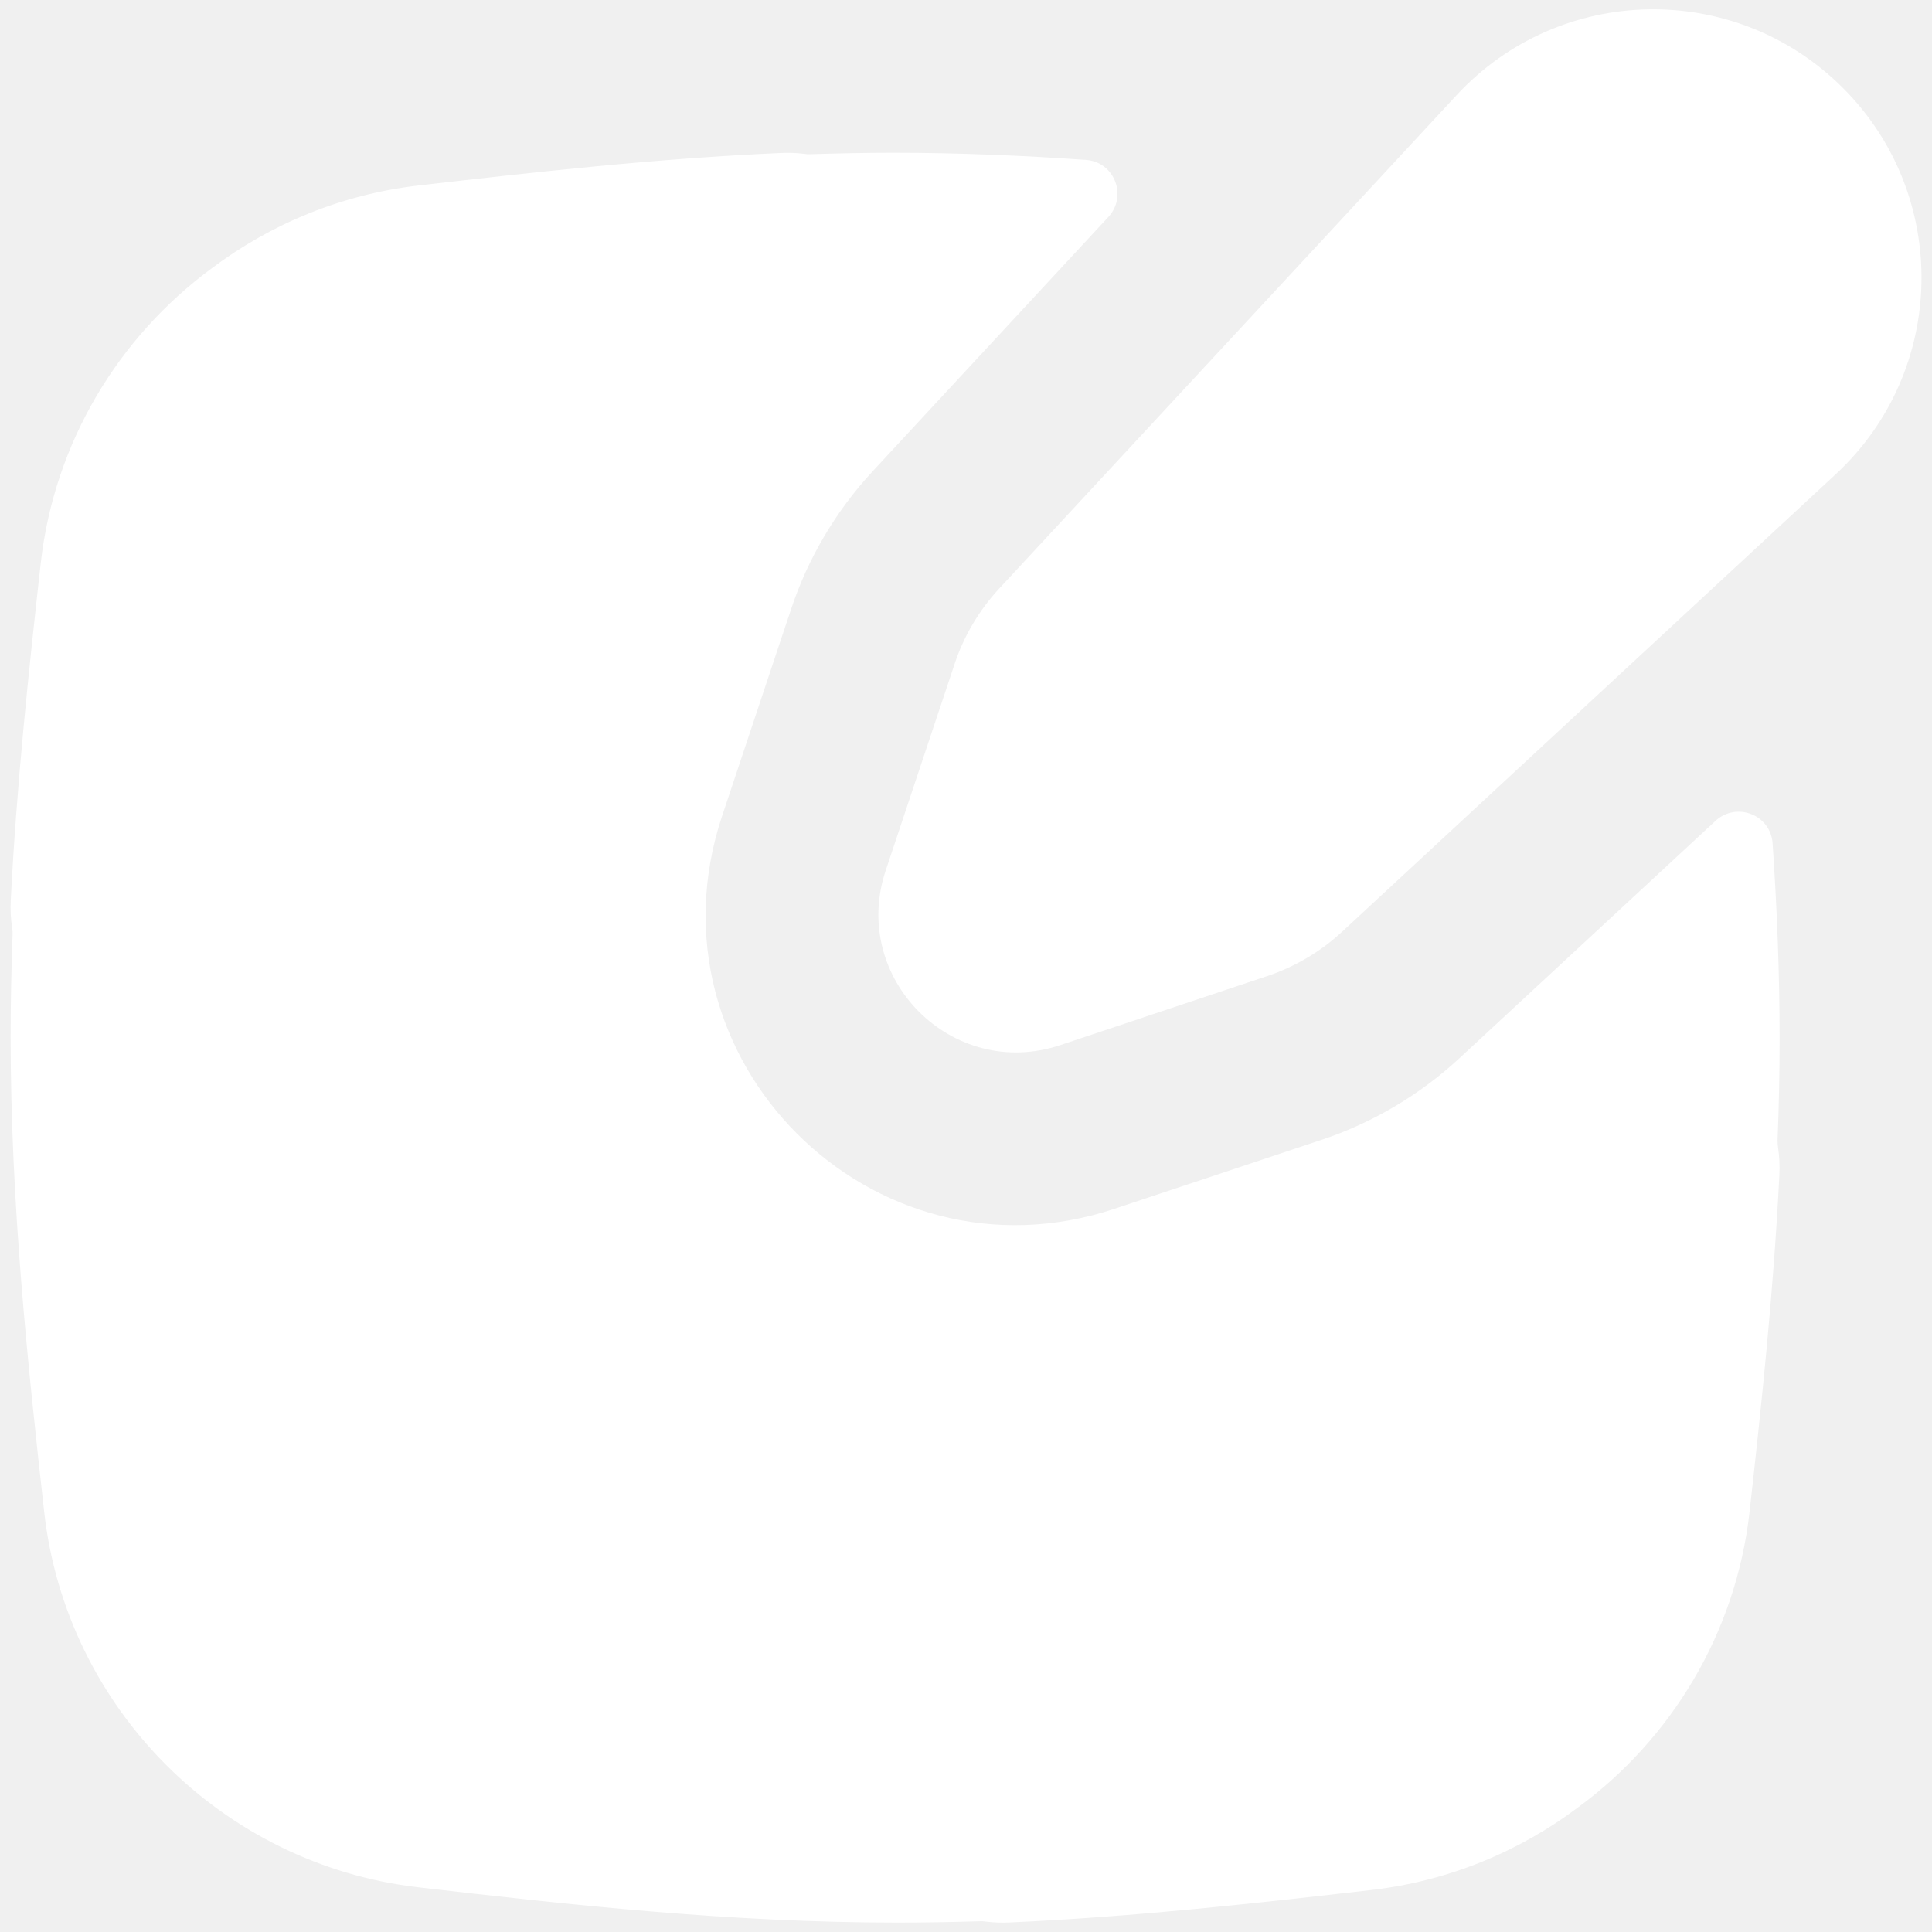
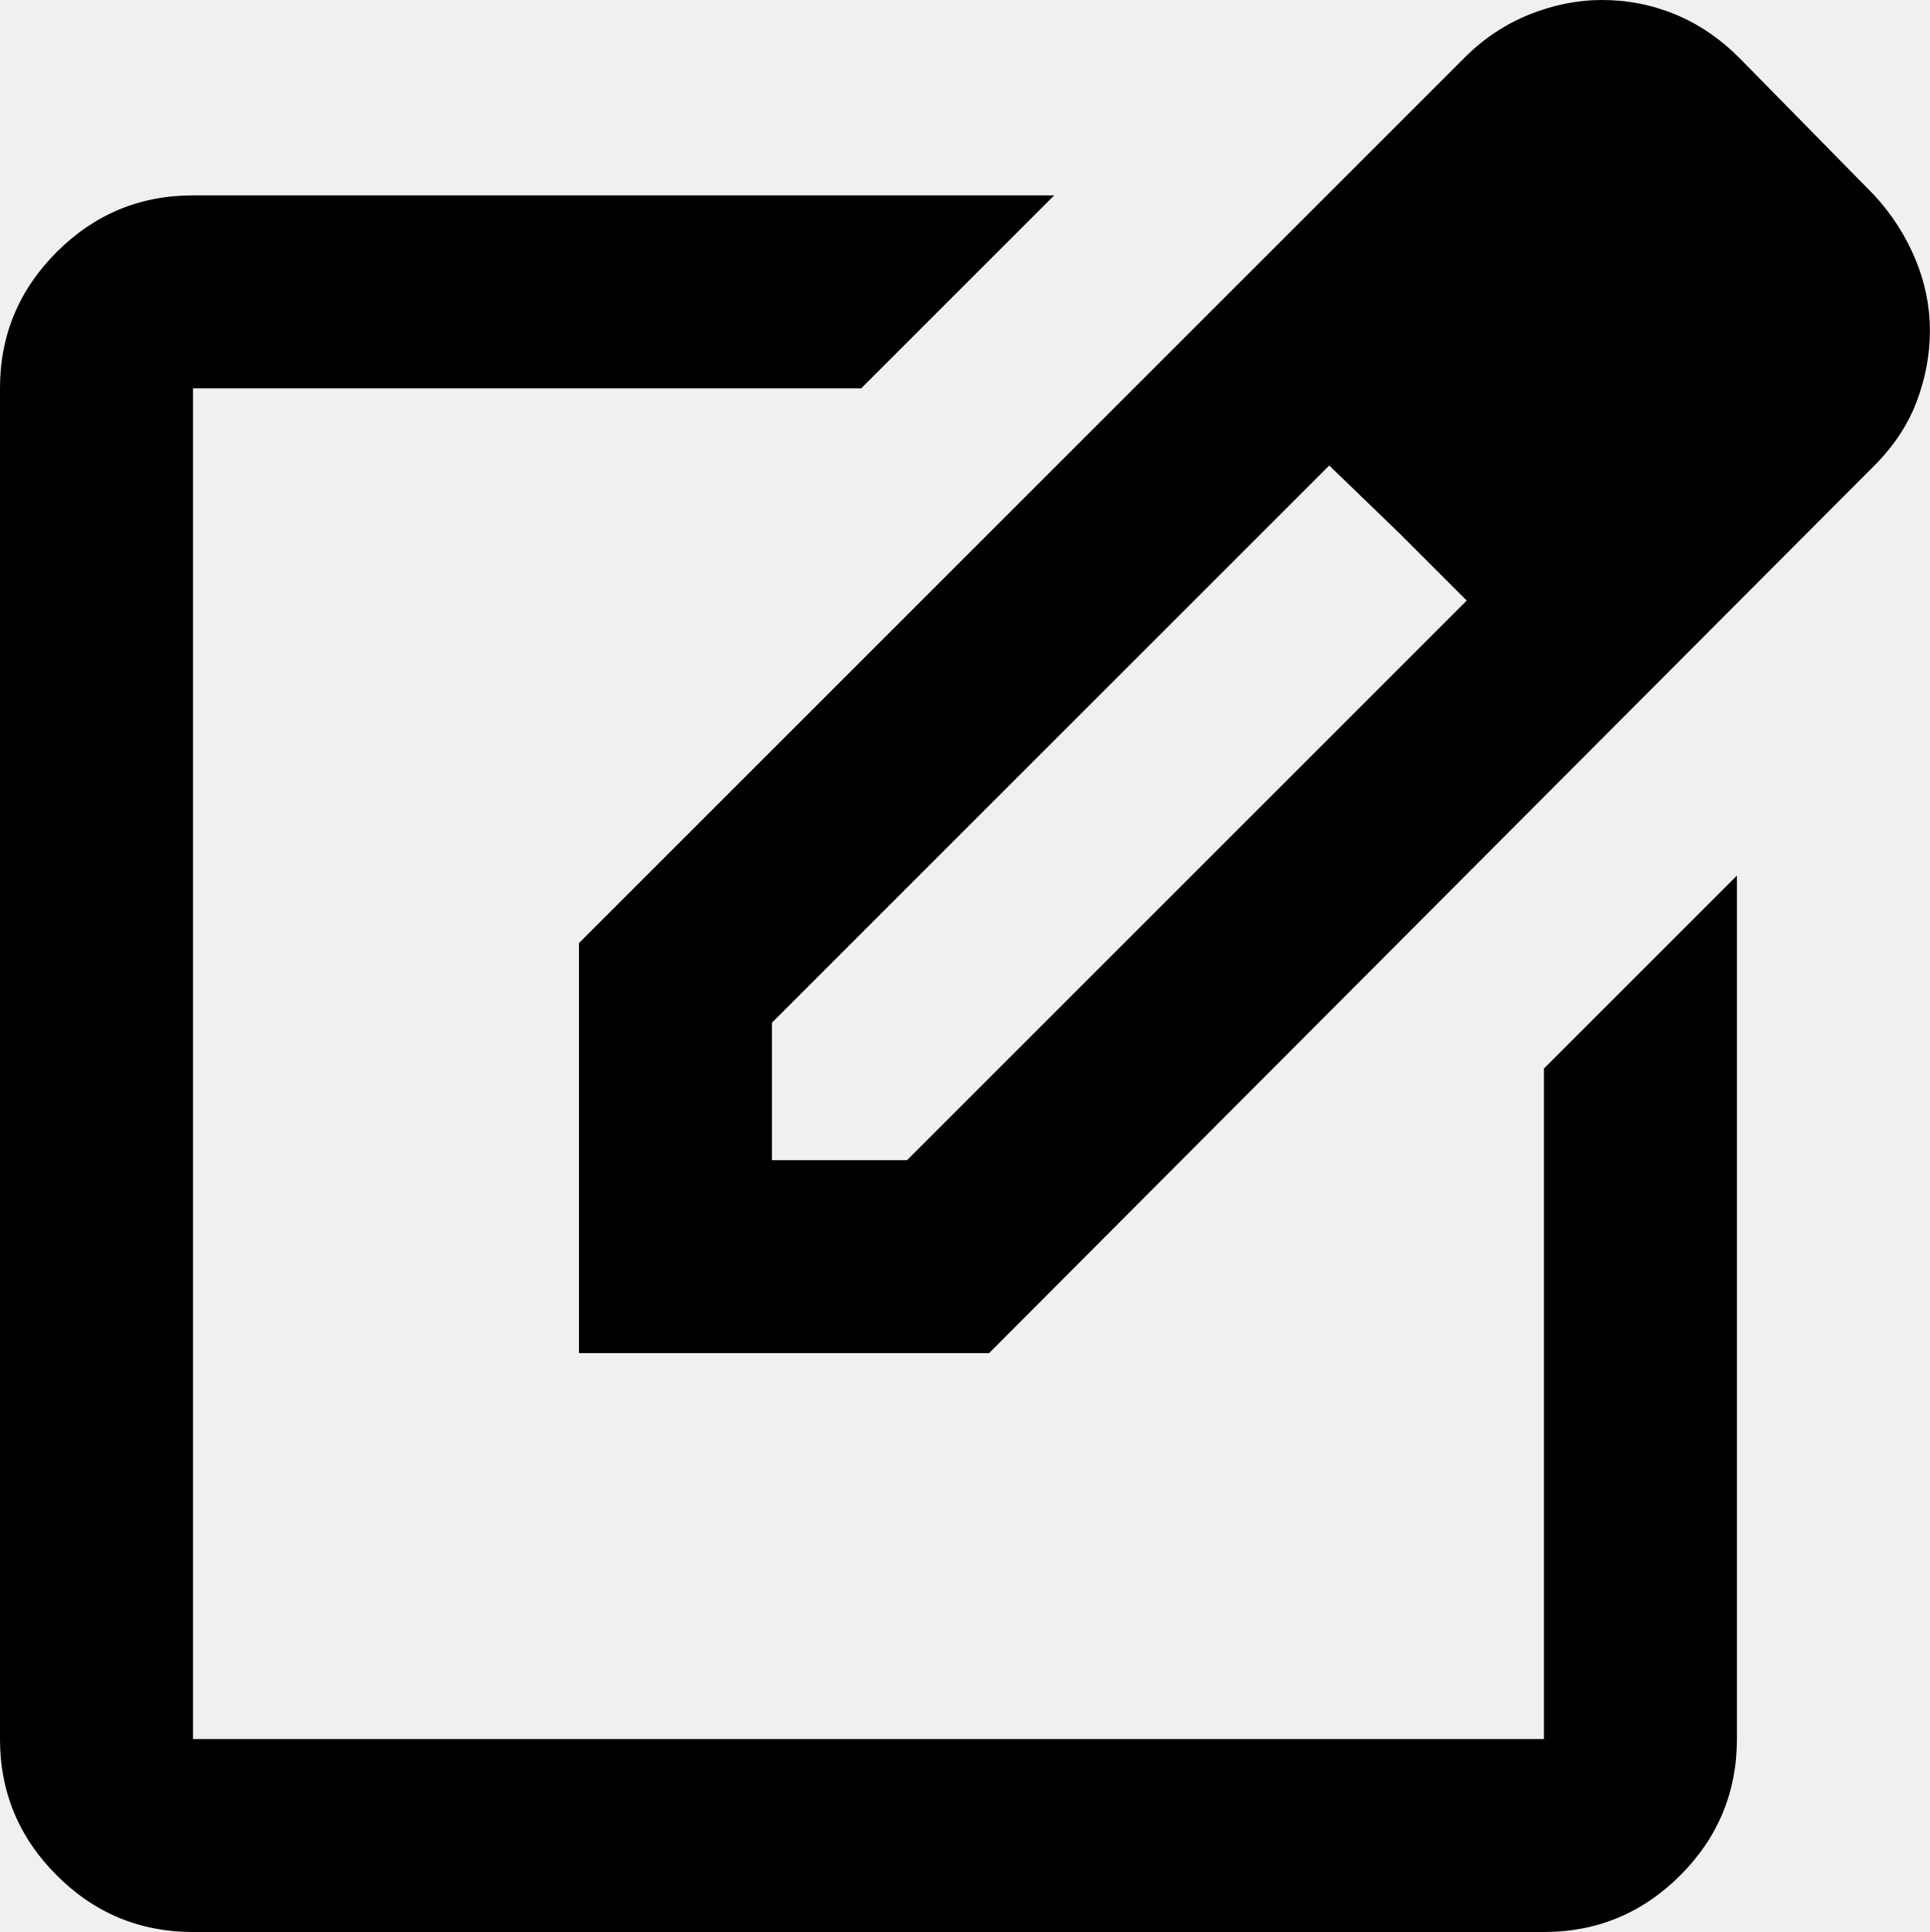
- <svg xmlns="http://www.w3.org/2000/svg" viewBox="0 0 16 16" fill="none" shape-rendering="geometricPrecision">
-   <g clip-path="url(#clip0_15448_76492)">
-     <path fill-rule="evenodd" clip-rule="evenodd" d="M15.262 0.728C14.371 -0.163 12.918 -0.136 12.062 0.789L8.275 4.874C8.109 5.053 7.983 5.266 7.906 5.497L7.335 7.209C7.037 8.103 7.887 8.953 8.781 8.655L10.493 8.084C10.724 8.007 10.937 7.881 11.116 7.715L15.202 3.928C16.126 3.072 16.153 1.619 15.262 0.728ZM7.227 3.903C6.923 4.231 6.692 4.621 6.551 5.046L5.98 6.758C5.31 8.768 7.222 10.68 9.232 10.01L10.944 9.44C11.369 9.298 11.759 9.067 12.087 8.763L14.206 6.799C14.381 6.637 14.664 6.747 14.68 6.985C14.716 7.516 14.738 8.057 14.738 8.605C14.738 8.886 14.732 9.165 14.721 9.442C14.721 9.462 14.722 9.483 14.725 9.503C14.736 9.577 14.74 9.653 14.736 9.731C14.688 10.695 14.588 11.634 14.489 12.521C14.376 13.527 13.839 14.402 13.07 14.967C12.584 15.333 11.997 15.578 11.359 15.652C10.411 15.761 9.4 15.874 8.361 15.921C8.295 15.924 8.229 15.922 8.166 15.914C8.148 15.911 8.131 15.91 8.114 15.911C7.886 15.918 7.657 15.922 7.427 15.922C6.043 15.922 4.702 15.773 3.466 15.63C1.843 15.443 0.548 14.15 0.366 12.521C0.228 11.289 0.088 9.958 0.088 8.583C0.088 8.302 0.094 8.023 0.104 7.746C0.105 7.726 0.104 7.705 0.101 7.685C0.089 7.611 0.085 7.535 0.089 7.457C0.138 6.493 0.238 5.554 0.337 4.667C0.449 3.66 0.987 2.786 1.755 2.221C2.242 1.855 2.828 1.61 3.466 1.536C4.415 1.427 5.426 1.313 6.464 1.267C6.531 1.264 6.596 1.266 6.66 1.274C6.677 1.277 6.695 1.278 6.712 1.277C6.94 1.27 7.168 1.265 7.399 1.265C7.938 1.265 8.471 1.288 8.993 1.324C9.23 1.341 9.34 1.624 9.178 1.798L7.227 3.903Z" fill="white" />
-   </g>
-   <defs>
-     <clipPath id="clip0_15448_76492">
-       <rect width="16" height="16" fill="white" />
-     </clipPath>
-   </defs>
+ <svg xmlns="http://www.w3.org/2000/svg" viewBox="0 0 20 20.025" fill="none">
+   <path d="M2 20.025C1.45 20.025 0.979 19.829 0.588 19.438C0.196 19.046 0 18.575 0 18.025V4.025C0 3.475 0.196 3.004 0.588 2.612C0.979 2.221 1.45 2.025 2 2.025H10.925L8.925 4.025H2V18.025H16V11.075L18 9.075V18.025C18 18.575 17.804 19.046 17.413 19.438C17.021 19.829 16.55 20.025 16 20.025H2ZM6 14.025V9.775L15.175 0.6C15.375 0.4 15.6 0.25 15.85 0.15C16.1 0.05 16.35 0 16.6 0C16.867 0 17.121 0.05 17.363 0.15C17.604 0.25 17.825 0.4 18.025 0.6L19.425 2.025C19.608 2.225 19.75 2.446 19.85 2.688C19.95 2.929 20 3.175 20 3.425C20 3.675 19.954 3.921 19.863 4.162C19.771 4.404 19.625 4.625 19.425 4.825L10.25 14.025H6ZM8 12.025H9.4L15.2 6.225L14.5 5.525L13.775 4.825L8 10.6V12.025Z" fill="currentColor" />
</svg>
